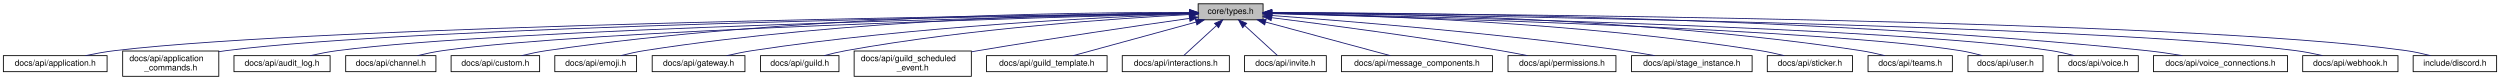
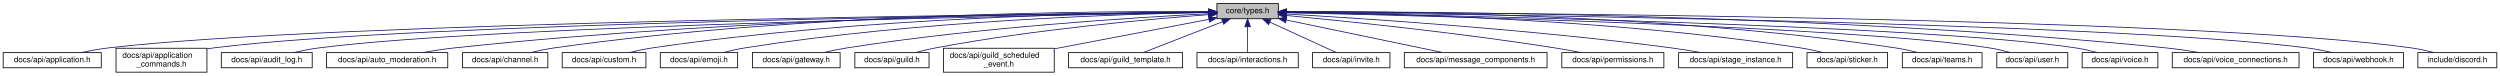
- <svg xmlns="http://www.w3.org/2000/svg" xmlns:xlink="http://www.w3.org/1999/xlink" width="2965pt" height="95pt" viewBox="0.00 0.00 2965.00 95.00">
+ <svg xmlns="http://www.w3.org/2000/svg" xmlns:xlink="http://www.w3.org/1999/xlink" width="3135pt" height="95pt" viewBox="0.00 0.00 3135.00 95.00">
  <g id="graph0" class="graph" transform="scale(1 1) rotate(0) translate(4 91)">
    <g id="node1" class="node">
      <g id="a_node1">
        <a xlink:title=" ">
-           <polygon fill="#bfbfbf" stroke="black" points="1417,-67.5 1417,-86.5 1494,-86.5 1494,-67.5 1417,-67.5" />
-           <text text-anchor="middle" x="1455.5" y="-74.5" font-family="Helvetica,sans-Serif" font-size="10.00">core/types.h</text>
+           <polygon fill="#bfbfbf" stroke="black" points="1522,-67.5 1522,-86.5 1599,-86.5 1599,-67.5 1522,-67.5" />
+           <text text-anchor="middle" x="1560.5" y="-74.5" font-family="Helvetica,sans-Serif" font-size="10.00">core/types.h</text>
        </a>
      </g>
    </g>
    <g id="node2" class="node">
      <g id="a_node2">
        <a xlink:href="application_8h.html" target="_top" xlink:title="Generated code.">
          <polygon fill="none" stroke="black" points="0,-6 0,-25 123,-25 123,-6 0,-6" />
          <text text-anchor="middle" x="61.5" y="-13" font-family="Helvetica,sans-Serif" font-size="10.00">docs/api/application.h</text>
        </a>
      </g>
    </g>
    <g id="edge1" class="edge">
-       <path fill="none" stroke="midnightblue" d="M1406.52,-75.43C1198.4,-72.85 386.41,-61.03 132.5,-31 121.01,-29.64 108.6,-27.39 97.43,-25.05" />
-       <polygon fill="midnightblue" stroke="midnightblue" points="1406.78,-78.94 1416.83,-75.56 1406.87,-71.94 1406.78,-78.94" />
+       <path fill="none" stroke="midnightblue" d="M1511.59,-75.58C1293.48,-73.51 408.22,-63.26 132.5,-31 121,-29.65 108.6,-27.4 97.43,-25.07" />
+       <polygon fill="midnightblue" stroke="midnightblue" points="1511.73,-79.08 1521.76,-75.67 1511.8,-72.08 1511.73,-79.08" />
    </g>
    <g id="node3" class="node">
      <g id="a_node3">
        <a xlink:href="application__commands_8h.html" target="_top" xlink:title="Generated code.">
          <polygon fill="none" stroke="black" points="141.5,-0.5 141.5,-30.5 255.5,-30.5 255.5,-0.5 141.5,-0.5" />
          <text text-anchor="start" x="149.5" y="-18.5" font-family="Helvetica,sans-Serif" font-size="10.00">docs/api/application</text>
          <text text-anchor="middle" x="198.5" y="-7.5" font-family="Helvetica,sans-Serif" font-size="10.00">_commands.h</text>
        </a>
      </g>
    </g>
    <g id="edge2" class="edge">
-       <path fill="none" stroke="midnightblue" d="M1406.7,-75.32C1212.08,-72.42 490.98,-59.92 264.5,-31 261.59,-30.63 258.62,-30.19 255.63,-29.7" />
-       <polygon fill="midnightblue" stroke="midnightblue" points="1406.85,-78.82 1416.9,-75.47 1406.95,-71.82 1406.85,-78.82" />
+       <path fill="none" stroke="midnightblue" d="M1511.83,-75.49C1306.83,-73.17 512.73,-62.31 264.5,-31 261.59,-30.63 258.62,-30.2 255.63,-29.72" />
+       <polygon fill="midnightblue" stroke="midnightblue" points="1511.95,-78.99 1521.99,-75.61 1512.03,-71.99 1511.95,-78.99" />
    </g>
    <g id="node4" class="node">
      <g id="a_node4">
        <a xlink:href="docs_2api_2audit__log_8h.html" target="_top" xlink:title="Generated code.">
          <polygon fill="none" stroke="black" points="273.5,-6 273.5,-25 387.5,-25 387.5,-6 273.5,-6" />
          <text text-anchor="middle" x="330.5" y="-13" font-family="Helvetica,sans-Serif" font-size="10.00">docs/api/audit_log.h</text>
        </a>
      </g>
    </g>
    <g id="edge3" class="edge">
-       <path fill="none" stroke="midnightblue" d="M1406.57,-75.05C1225.8,-71.37 595.77,-56.92 396.5,-31 385.8,-29.61 374.26,-27.34 363.88,-25.01" />
-       <polygon fill="midnightblue" stroke="midnightblue" points="1406.76,-78.56 1416.83,-75.26 1406.9,-71.56 1406.76,-78.56" />
+       <path fill="none" stroke="midnightblue" d="M1511.85,-75.27C1320.25,-72.22 617.48,-59.32 396.5,-31 385.79,-29.63 374.26,-27.37 363.87,-25.04" />
+       <polygon fill="midnightblue" stroke="midnightblue" points="1511.85,-78.77 1521.9,-75.43 1511.96,-71.77 1511.85,-78.77" />
    </g>
    <g id="node5" class="node">
      <g id="a_node5">
-         <a xlink:href="docs_2api_2channel_8h.html" target="_top" xlink:title="Generated code.">
-           <polygon fill="none" stroke="black" points="406,-6 406,-25 513,-25 513,-6 406,-6" />
-           <text text-anchor="middle" x="459.5" y="-13" font-family="Helvetica,sans-Serif" font-size="10.00">docs/api/channel.h</text>
+         <a xlink:href="auto__moderation_8h.html" target="_top" xlink:title="Generated code.">
+           <polygon fill="none" stroke="black" points="405.5,-6 405.5,-25 557.5,-25 557.5,-6 405.5,-6" />
+           <text text-anchor="middle" x="481.5" y="-13" font-family="Helvetica,sans-Serif" font-size="10.00">docs/api/auto_moderation.h</text>
        </a>
      </g>
    </g>
    <g id="edge4" class="edge">
-       <path fill="none" stroke="midnightblue" d="M1406.39,-74.81C1239.49,-70.59 694.95,-55.26 521.5,-31 511.54,-29.61 500.82,-27.37 491.15,-25.07" />
-       <polygon fill="midnightblue" stroke="midnightblue" points="1406.74,-78.32 1416.82,-75.07 1406.92,-71.32 1406.74,-78.32" />
+       <path fill="none" stroke="midnightblue" d="M1511.69,-75.92C1367.01,-75.24 928.02,-69.87 566.5,-31 553.1,-29.56 538.62,-27.34 525.47,-25.07" />
+       <polygon fill="midnightblue" stroke="midnightblue" points="1511.98,-79.43 1521.99,-75.97 1512.01,-72.43 1511.98,-79.43" />
    </g>
    <g id="node6" class="node">
      <g id="a_node6">
-         <a xlink:href="custom_8h.html" target="_top" xlink:title="Generated code.">
-           <polygon fill="none" stroke="black" points="531,-6 531,-25 636,-25 636,-6 531,-6" />
-           <text text-anchor="middle" x="583.5" y="-13" font-family="Helvetica,sans-Serif" font-size="10.00">docs/api/custom.h</text>
+         <a xlink:href="docs_2api_2channel_8h.html" target="_top" xlink:title="Generated code.">
+           <polygon fill="none" stroke="black" points="576,-6 576,-25 683,-25 683,-6 576,-6" />
+           <text text-anchor="middle" x="629.5" y="-13" font-family="Helvetica,sans-Serif" font-size="10.00">docs/api/channel.h</text>
        </a>
      </g>
    </g>
    <g id="edge5" class="edge">
-       <path fill="none" stroke="midnightblue" d="M1406.7,-76.31C1280.14,-76.45 931.23,-72.7 644.5,-31 634.7,-29.57 624.16,-27.33 614.64,-25.03" />
-       <polygon fill="midnightblue" stroke="midnightblue" points="1406.85,-79.81 1416.84,-76.29 1406.84,-72.81 1406.85,-79.81" />
+       <path fill="none" stroke="midnightblue" d="M1511.48,-76.51C1378.71,-77.22 1001.33,-74.9 691.5,-31 681.54,-29.59 670.83,-27.35 661.15,-25.05" />
+       <polygon fill="midnightblue" stroke="midnightblue" points="1511.74,-80 1521.72,-76.44 1511.7,-73 1511.74,-80" />
    </g>
    <g id="node7" class="node">
      <g id="a_node7">
-         <a xlink:href="docs_2api_2emoji_8h.html" target="_top" xlink:title="Generated code.">
-           <polygon fill="none" stroke="black" points="654,-6 654,-25 751,-25 751,-6 654,-6" />
-           <text text-anchor="middle" x="702.5" y="-13" font-family="Helvetica,sans-Serif" font-size="10.00">docs/api/emoji.h</text>
+         <a xlink:href="custom_8h.html" target="_top" xlink:title="Generated code.">
+           <polygon fill="none" stroke="black" points="701,-6 701,-25 806,-25 806,-6 701,-6" />
+           <text text-anchor="middle" x="753.5" y="-13" font-family="Helvetica,sans-Serif" font-size="10.00">docs/api/custom.h</text>
        </a>
      </g>
    </g>
    <g id="edge6" class="edge">
-       <path fill="none" stroke="midnightblue" d="M1406.67,-75.85C1292.76,-74.86 1000.89,-68.52 760.5,-31 751.27,-29.56 741.36,-27.34 732.39,-25.07" />
-       <polygon fill="midnightblue" stroke="midnightblue" points="1406.78,-79.35 1416.81,-75.93 1406.84,-72.35 1406.78,-79.35" />
+       <path fill="none" stroke="midnightblue" d="M1511.53,-75.97C1391.84,-75.26 1075.21,-69.55 814.5,-31 804.7,-29.55 794.16,-27.3 784.64,-25" />
+       <polygon fill="midnightblue" stroke="midnightblue" points="1511.8,-79.47 1521.82,-76.02 1511.84,-72.47 1511.8,-79.47" />
    </g>
    <g id="node8" class="node">
      <g id="a_node8">
-         <a xlink:href="docs_2api_2gateway_8h.html" target="_top" xlink:title="Generated code.">
-           <polygon fill="none" stroke="black" points="769.5,-6 769.5,-25 879.5,-25 879.5,-6 769.5,-6" />
-           <text text-anchor="middle" x="824.5" y="-13" font-family="Helvetica,sans-Serif" font-size="10.00">docs/api/gateway.h</text>
+         <a xlink:href="docs_2api_2emoji_8h.html" target="_top" xlink:title="Generated code.">
+           <polygon fill="none" stroke="black" points="824,-6 824,-25 921,-25 921,-6 824,-6" />
+           <text text-anchor="middle" x="872.5" y="-13" font-family="Helvetica,sans-Serif" font-size="10.00">docs/api/emoji.h</text>
        </a>
      </g>
    </g>
    <g id="edge7" class="edge">
-       <path fill="none" stroke="midnightblue" d="M1406.53,-74.48C1307.96,-70.9 1078.77,-59.95 888.5,-31 878.48,-29.47 867.69,-27.26 857.88,-25.01" />
-       <polygon fill="midnightblue" stroke="midnightblue" points="1406.66,-77.99 1416.78,-74.84 1406.91,-70.99 1406.66,-77.99" />
+       <path fill="none" stroke="midnightblue" d="M1511.79,-75.39C1405.55,-73.45 1145.33,-65.26 930.5,-31 921.28,-29.53 911.37,-27.3 902.4,-25.03" />
+       <polygon fill="midnightblue" stroke="midnightblue" points="1511.82,-78.9 1521.88,-75.57 1511.94,-71.9 1511.82,-78.9" />
    </g>
    <g id="node9" class="node">
      <g id="a_node9">
-         <a xlink:href="docs_2api_2guild_8h.html" target="_top" xlink:title="Generated code.">
-           <polygon fill="none" stroke="black" points="898,-6 898,-25 991,-25 991,-6 898,-6" />
-           <text text-anchor="middle" x="944.5" y="-13" font-family="Helvetica,sans-Serif" font-size="10.00">docs/api/guild.h</text>
+         <a xlink:href="docs_2api_2gateway_8h.html" target="_top" xlink:title="Generated code.">
+           <polygon fill="none" stroke="black" points="939.5,-6 939.5,-25 1049.5,-25 1049.5,-6 939.5,-6" />
+           <text text-anchor="middle" x="994.5" y="-13" font-family="Helvetica,sans-Serif" font-size="10.00">docs/api/gateway.h</text>
        </a>
      </g>
    </g>
    <g id="edge8" class="edge">
-       <path fill="none" stroke="midnightblue" d="M1406.79,-73.75C1323,-69.3 1146.43,-57.44 999.5,-31 990.95,-29.46 981.78,-27.27 973.42,-25.05" />
-       <polygon fill="midnightblue" stroke="midnightblue" points="1406.61,-77.24 1416.78,-74.26 1406.97,-70.25 1406.61,-77.24" />
+       <path fill="none" stroke="midnightblue" d="M1511.69,-73.79C1421.66,-69.24 1223.55,-56.98 1058.5,-31 1048.6,-29.44 1037.94,-27.24 1028.22,-25.02" />
+       <polygon fill="midnightblue" stroke="midnightblue" points="1511.71,-77.3 1521.87,-74.3 1512.05,-70.3 1511.71,-77.3" />
    </g>
    <g id="node10" class="node">
      <g id="a_node10">
-         <a xlink:href="guild__scheduled__event_8h.html" target="_top" xlink:title="Generated code.">
-           <polygon fill="none" stroke="black" points="1009,-0.5 1009,-30.5 1148,-30.5 1148,-0.5 1009,-0.5" />
-           <text text-anchor="start" x="1017" y="-18.5" font-family="Helvetica,sans-Serif" font-size="10.00">docs/api/guild_scheduled</text>
-           <text text-anchor="middle" x="1078.5" y="-7.5" font-family="Helvetica,sans-Serif" font-size="10.00">_event.h</text>
+         <a xlink:href="docs_2api_2guild_8h.html" target="_top" xlink:title="Generated code.">
+           <polygon fill="none" stroke="black" points="1068,-6 1068,-25 1161,-25 1161,-6 1068,-6" />
+           <text text-anchor="middle" x="1114.5" y="-13" font-family="Helvetica,sans-Serif" font-size="10.00">docs/api/guild.h</text>
        </a>
      </g>
    </g>
    <g id="edge9" class="edge">
-       <path fill="none" stroke="midnightblue" d="M1406.53,-69.16C1347.24,-60.75 1244.4,-45.78 1156.5,-31 1153.78,-30.54 1151.02,-30.07 1148.22,-29.58" />
-       <polygon fill="midnightblue" stroke="midnightblue" points="1406.34,-72.66 1416.73,-70.6 1407.32,-65.73 1406.34,-72.66" />
+       <path fill="none" stroke="midnightblue" d="M1511.94,-72.66C1437.69,-67.04 1291.67,-54.01 1169.5,-31 1161.06,-29.41 1152,-27.23 1143.72,-25.04" />
+       <polygon fill="midnightblue" stroke="midnightblue" points="1511.7,-76.15 1521.93,-73.4 1512.22,-69.17 1511.7,-76.15" />
    </g>
    <g id="node11" class="node">
      <g id="a_node11">
-         <a xlink:href="docs_2api_2guild__template_8h.html" target="_top" xlink:title="Generated code.">
-           <polygon fill="none" stroke="black" points="1166,-6 1166,-25 1309,-25 1309,-6 1166,-6" />
-           <text text-anchor="middle" x="1237.5" y="-13" font-family="Helvetica,sans-Serif" font-size="10.00">docs/api/guild_template.h</text>
+         <a xlink:href="guild__scheduled__event_8h.html" target="_top" xlink:title="Generated code.">
+           <polygon fill="none" stroke="black" points="1179,-0.5 1179,-30.5 1318,-30.5 1318,-0.5 1179,-0.5" />
+           <text text-anchor="start" x="1187" y="-18.5" font-family="Helvetica,sans-Serif" font-size="10.00">docs/api/guild_scheduled</text>
+           <text text-anchor="middle" x="1248.5" y="-7.5" font-family="Helvetica,sans-Serif" font-size="10.00">_event.h</text>
        </a>
      </g>
    </g>
    <g id="edge10" class="edge">
-       <path fill="none" stroke="midnightblue" d="M1414.55,-64.82C1372.2,-53.26 1307.02,-35.47 1268.68,-25.01" />
-       <polygon fill="midnightblue" stroke="midnightblue" points="1413.7,-68.22 1424.27,-67.48 1415.54,-61.47 1413.7,-68.22" />
+       <path fill="none" stroke="midnightblue" d="M1511.96,-66.74C1459.98,-56.83 1377.02,-41.01 1318.09,-29.77" />
+       <polygon fill="midnightblue" stroke="midnightblue" points="1511.45,-70.21 1521.93,-68.64 1512.76,-63.33 1511.45,-70.21" />
    </g>
    <g id="node12" class="node">
      <g id="a_node12">
-         <a xlink:href="interactions_8h.html" target="_top" xlink:title="Generated code.">
-           <polygon fill="none" stroke="black" points="1327,-6 1327,-25 1454,-25 1454,-6 1327,-6" />
-           <text text-anchor="middle" x="1390.5" y="-13" font-family="Helvetica,sans-Serif" font-size="10.00">docs/api/interactions.h</text>
+         <a xlink:href="docs_2api_2guild__template_8h.html" target="_top" xlink:title="Generated code.">
+           <polygon fill="none" stroke="black" points="1336,-6 1336,-25 1479,-25 1479,-6 1336,-6" />
+           <text text-anchor="middle" x="1407.5" y="-13" font-family="Helvetica,sans-Serif" font-size="10.00">docs/api/guild_template.h</text>
        </a>
      </g>
    </g>
    <g id="edge11" class="edge">
-       <path fill="none" stroke="midnightblue" d="M1438.73,-60.65C1426.34,-49.31 1409.92,-34.28 1399.8,-25.01" />
-       <polygon fill="midnightblue" stroke="midnightblue" points="1436.45,-63.3 1446.19,-67.48 1441.17,-58.14 1436.45,-63.3" />
+       <path fill="none" stroke="midnightblue" d="M1529.08,-63.78C1499.35,-52.22 1455.49,-35.16 1429.38,-25.01" />
+       <polygon fill="midnightblue" stroke="midnightblue" points="1527.99,-67.11 1538.58,-67.48 1530.53,-60.59 1527.99,-67.11" />
    </g>
    <g id="node13" class="node">
      <g id="a_node13">
-         <a xlink:href="docs_2api_2invite_8h.html" target="_top" xlink:title="Generated code.">
-           <polygon fill="none" stroke="black" points="1472,-6 1472,-25 1569,-25 1569,-6 1472,-6" />
-           <text text-anchor="middle" x="1520.5" y="-13" font-family="Helvetica,sans-Serif" font-size="10.00">docs/api/invite.h</text>
+         <a xlink:href="interactions_8h.html" target="_top" xlink:title="Generated code.">
+           <polygon fill="none" stroke="black" points="1497,-6 1497,-25 1624,-25 1624,-6 1497,-6" />
+           <text text-anchor="middle" x="1560.5" y="-13" font-family="Helvetica,sans-Serif" font-size="10.00">docs/api/interactions.h</text>
        </a>
      </g>
    </g>
    <g id="edge12" class="edge">
-       <path fill="none" stroke="midnightblue" d="M1472.27,-60.65C1484.66,-49.31 1501.08,-34.28 1511.2,-25.01" />
-       <polygon fill="midnightblue" stroke="midnightblue" points="1469.83,-58.14 1464.81,-67.48 1474.55,-63.3 1469.83,-58.14" />
+       <path fill="none" stroke="midnightblue" d="M1560.5,-57.32C1560.5,-46.5 1560.5,-33.4 1560.5,-25.01" />
+       <polygon fill="midnightblue" stroke="midnightblue" points="1557,-57.48 1560.5,-67.48 1564,-57.48 1557,-57.48" />
    </g>
    <g id="node14" class="node">
      <g id="a_node14">
-         <a xlink:href="message__components_8h.html" target="_top" xlink:title="Generated code.">
-           <polygon fill="none" stroke="black" points="1587,-6 1587,-25 1766,-25 1766,-6 1587,-6" />
-           <text text-anchor="middle" x="1676.5" y="-13" font-family="Helvetica,sans-Serif" font-size="10.00">docs/api/message_components.h</text>
+         <a xlink:href="docs_2api_2invite_8h.html" target="_top" xlink:title="Generated code.">
+           <polygon fill="none" stroke="black" points="1642,-6 1642,-25 1739,-25 1739,-6 1642,-6" />
+           <text text-anchor="middle" x="1690.5" y="-13" font-family="Helvetica,sans-Serif" font-size="10.00">docs/api/invite.h</text>
        </a>
      </g>
    </g>
    <g id="edge13" class="edge">
-       <path fill="none" stroke="midnightblue" d="M1497.02,-64.82C1539.95,-53.26 1606.03,-35.47 1644.89,-25.01" />
-       <polygon fill="midnightblue" stroke="midnightblue" points="1495.91,-61.5 1487.16,-67.48 1497.73,-68.25 1495.91,-61.5" />
+       <path fill="none" stroke="midnightblue" d="M1588.52,-63.17C1613.75,-51.63 1650.11,-34.99 1671.91,-25.01" />
+       <polygon fill="midnightblue" stroke="midnightblue" points="1586.76,-60.13 1579.13,-67.48 1589.68,-66.5 1586.76,-60.13" />
    </g>
    <g id="node15" class="node">
      <g id="a_node15">
-         <a xlink:href="permissions_8h.html" target="_top" xlink:title="Generated code.">
-           <polygon fill="none" stroke="black" points="1784.5,-6 1784.5,-25 1912.5,-25 1912.5,-6 1784.5,-6" />
-           <text text-anchor="middle" x="1848.5" y="-13" font-family="Helvetica,sans-Serif" font-size="10.00">docs/api/permissions.h</text>
+         <a xlink:href="message__components_8h.html" target="_top" xlink:title="Generated code.">
+           <polygon fill="none" stroke="black" points="1757,-6 1757,-25 1936,-25 1936,-6 1757,-6" />
+           <text text-anchor="middle" x="1846.5" y="-13" font-family="Helvetica,sans-Serif" font-size="10.00">docs/api/message_components.h</text>
        </a>
      </g>
    </g>
    <g id="edge14" class="edge">
-       <path fill="none" stroke="midnightblue" d="M1504.04,-70.04C1566.86,-62.13 1679.61,-47.25 1775.5,-31 1785.95,-29.23 1797.19,-27.11 1807.65,-25.04" />
-       <polygon fill="midnightblue" stroke="midnightblue" points="1503.52,-66.58 1494.03,-71.29 1504.39,-73.52 1503.52,-66.58" />
+       <path fill="none" stroke="midnightblue" d="M1608.96,-65.92C1664.14,-54.44 1753.35,-35.88 1805.31,-25.07" />
+       <polygon fill="midnightblue" stroke="midnightblue" points="1608.15,-62.51 1599.07,-67.98 1609.57,-69.37 1608.15,-62.51" />
    </g>
    <g id="node16" class="node">
      <g id="a_node16">
-         <a xlink:href="stage__instance_8h.html" target="_top" xlink:title="Generated code.">
-           <polygon fill="none" stroke="black" points="1931,-6 1931,-25 2074,-25 2074,-6 1931,-6" />
-           <text text-anchor="middle" x="2002.5" y="-13" font-family="Helvetica,sans-Serif" font-size="10.00">docs/api/stage_instance.h</text>
+         <a xlink:href="permissions_8h.html" target="_top" xlink:title="Generated code.">
+           <polygon fill="none" stroke="black" points="1954.5,-6 1954.5,-25 2082.5,-25 2082.5,-6 1954.5,-6" />
+           <text text-anchor="middle" x="2018.5" y="-13" font-family="Helvetica,sans-Serif" font-size="10.00">docs/api/permissions.h</text>
        </a>
      </g>
    </g>
    <g id="edge15" class="edge">
-       <path fill="none" stroke="midnightblue" d="M1504.42,-72.58C1589.47,-66.35 1770,-51.84 1921.5,-31 1933.53,-29.35 1946.5,-27.19 1958.46,-25.05" />
-       <polygon fill="midnightblue" stroke="midnightblue" points="1504.01,-69.11 1494.29,-73.32 1504.51,-76.09 1504.01,-69.11" />
+       <path fill="none" stroke="midnightblue" d="M1609.47,-71.54C1682.77,-64.58 1825.27,-49.94 1945.5,-31 1956.22,-29.31 1967.77,-27.17 1978.44,-25.05" />
+       <polygon fill="midnightblue" stroke="midnightblue" points="1608.79,-68.09 1599.16,-72.51 1609.45,-75.06 1608.79,-68.09" />
    </g>
    <g id="node17" class="node">
      <g id="a_node17">
-         <a xlink:href="sticker_8h.html" target="_top" xlink:title="Generated code.">
-           <polygon fill="none" stroke="black" points="2092,-6 2092,-25 2193,-25 2193,-6 2092,-6" />
-           <text text-anchor="middle" x="2142.5" y="-13" font-family="Helvetica,sans-Serif" font-size="10.00">docs/api/sticker.h</text>
+         <a xlink:href="stage__instance_8h.html" target="_top" xlink:title="Generated code.">
+           <polygon fill="none" stroke="black" points="2101,-6 2101,-25 2244,-25 2244,-6 2101,-6" />
+           <text text-anchor="middle" x="2172.5" y="-13" font-family="Helvetica,sans-Serif" font-size="10.00">docs/api/stage_instance.h</text>
        </a>
      </g>
    </g>
    <g id="edge16" class="edge">
-       <path fill="none" stroke="midnightblue" d="M1504.43,-75.31C1610.56,-73.19 1869.54,-64.71 2083.5,-31 2092.88,-29.52 2102.95,-27.29 2112.08,-25.02" />
-       <polygon fill="midnightblue" stroke="midnightblue" points="1504.28,-71.81 1494.35,-75.5 1504.41,-78.81 1504.28,-71.81" />
+       <path fill="none" stroke="midnightblue" d="M1609.31,-73.38C1703.06,-68.01 1914.67,-54.27 2091.5,-31 2103.68,-29.4 2116.82,-27.23 2128.9,-25.07" />
+       <polygon fill="midnightblue" stroke="midnightblue" points="1609.06,-69.89 1599.28,-73.95 1609.46,-76.88 1609.06,-69.89" />
    </g>
    <g id="node18" class="node">
      <g id="a_node18">
-         <a xlink:href="teams_8h.html" target="_top" xlink:title="Generated code.">
-           <polygon fill="none" stroke="black" points="2211.5,-6 2211.5,-25 2311.5,-25 2311.5,-6 2211.5,-6" />
-           <text text-anchor="middle" x="2261.5" y="-13" font-family="Helvetica,sans-Serif" font-size="10.00">docs/api/teams.h</text>
+         <a xlink:href="sticker_8h.html" target="_top" xlink:title="Generated code.">
+           <polygon fill="none" stroke="black" points="2262,-6 2262,-25 2363,-25 2363,-6 2262,-6" />
+           <text text-anchor="middle" x="2312.5" y="-13" font-family="Helvetica,sans-Serif" font-size="10.00">docs/api/sticker.h</text>
        </a>
      </g>
    </g>
    <g id="edge17" class="edge">
-       <path fill="none" stroke="midnightblue" d="M1504.55,-76.1C1624.44,-75.68 1941.59,-70.59 2202.5,-31 2211.99,-29.56 2222.19,-27.31 2231.39,-25.01" />
-       <polygon fill="midnightblue" stroke="midnightblue" points="1504.24,-72.6 1494.25,-76.13 1504.25,-79.6 1504.24,-72.6" />
+       <path fill="none" stroke="midnightblue" d="M1609.18,-75.78C1722.74,-74.62 2013.73,-67.95 2253.5,-31 2262.88,-29.55 2272.96,-27.33 2282.08,-25.06" />
+       <polygon fill="midnightblue" stroke="midnightblue" points="1609.04,-72.28 1599.07,-75.87 1609.1,-79.28 1609.04,-72.28" />
    </g>
    <g id="node19" class="node">
      <g id="a_node19">
-         <a xlink:href="docs_2api_2user_8h.html" target="_top" xlink:title="Generated code.">
-           <polygon fill="none" stroke="black" points="2330,-6 2330,-25 2419,-25 2419,-6 2330,-6" />
-           <text text-anchor="middle" x="2374.5" y="-13" font-family="Helvetica,sans-Serif" font-size="10.00">docs/api/user.h</text>
+         <a xlink:href="teams_8h.html" target="_top" xlink:title="Generated code.">
+           <polygon fill="none" stroke="black" points="2381.5,-6 2381.5,-25 2481.5,-25 2481.5,-6 2381.5,-6" />
+           <text text-anchor="middle" x="2431.5" y="-13" font-family="Helvetica,sans-Serif" font-size="10.00">docs/api/teams.h</text>
        </a>
      </g>
    </g>
    <g id="edge18" class="edge">
-       <path fill="none" stroke="midnightblue" d="M1504.7,-74.8C1663.52,-70.72 2161.52,-56.19 2320.5,-31 2329.32,-29.6 2338.78,-27.34 2347.27,-25.01" />
-       <polygon fill="midnightblue" stroke="midnightblue" points="1504.2,-71.31 1494.29,-75.07 1504.38,-78.31 1504.2,-71.31" />
+       <path fill="none" stroke="midnightblue" d="M1609.38,-76.44C1736.14,-76.9 2085.57,-73.83 2372.5,-31 2381.99,-29.58 2392.19,-27.34 2401.4,-25.04" />
+       <polygon fill="midnightblue" stroke="midnightblue" points="1609.24,-72.94 1599.22,-76.39 1609.2,-79.94 1609.24,-72.94" />
    </g>
    <g id="node20" class="node">
      <g id="a_node20">
-         <a xlink:href="docs_2api_2voice_8h.html" target="_top" xlink:title="Generated code.">
-           <polygon fill="none" stroke="black" points="2437,-6 2437,-25 2532,-25 2532,-6 2437,-6" />
-           <text text-anchor="middle" x="2484.5" y="-13" font-family="Helvetica,sans-Serif" font-size="10.00">docs/api/voice.h</text>
+         <a xlink:href="docs_2api_2user_8h.html" target="_top" xlink:title="Generated code.">
+           <polygon fill="none" stroke="black" points="2500,-6 2500,-25 2589,-25 2589,-6 2500,-6" />
+           <text text-anchor="middle" x="2544.5" y="-13" font-family="Helvetica,sans-Serif" font-size="10.00">docs/api/user.h</text>
        </a>
      </g>
    </g>
    <g id="edge19" class="edge">
-       <path fill="none" stroke="midnightblue" d="M1504.41,-75.08C1675.62,-71.64 2247.32,-58.34 2428.5,-31 2437.64,-29.62 2447.44,-27.36 2456.25,-25.03" />
-       <polygon fill="midnightblue" stroke="midnightblue" points="1504.12,-71.58 1494.19,-75.28 1504.26,-78.58 1504.12,-71.58" />
+       <path fill="none" stroke="midnightblue" d="M1609.43,-75.01C1775.71,-71.45 2318.21,-57.98 2490.5,-31 2499.32,-29.62 2508.78,-27.36 2517.27,-25.03" />
+       <polygon fill="midnightblue" stroke="midnightblue" points="1608.96,-71.52 1599.03,-75.23 1609.11,-78.52 1608.96,-71.52" />
    </g>
    <g id="node21" class="node">
      <g id="a_node21">
-         <a xlink:href="voice__connections_8h.html" target="_top" xlink:title="Generated code.">
-           <polygon fill="none" stroke="black" points="2550,-6 2550,-25 2709,-25 2709,-6 2550,-6" />
-           <text text-anchor="middle" x="2629.5" y="-13" font-family="Helvetica,sans-Serif" font-size="10.00">docs/api/voice_connections.h</text>
+         <a xlink:href="docs_2api_2voice_8h.html" target="_top" xlink:title="Generated code.">
+           <polygon fill="none" stroke="black" points="2607,-6 2607,-25 2702,-25 2702,-6 2607,-6" />
+           <text text-anchor="middle" x="2654.5" y="-13" font-family="Helvetica,sans-Serif" font-size="10.00">docs/api/voice.h</text>
        </a>
      </g>
    </g>
    <g id="edge20" class="edge">
-       <path fill="none" stroke="midnightblue" d="M1504.11,-76.09C1657.13,-75.94 2142.39,-72 2541.5,-31 2555.52,-29.56 2570.69,-27.31 2584.42,-25.01" />
-       <polygon fill="midnightblue" stroke="midnightblue" points="1504.09,-72.59 1494.1,-76.1 1504.1,-79.59 1504.09,-72.59" />
+       <path fill="none" stroke="midnightblue" d="M1609.39,-75.24C1787.88,-72.26 2404.02,-60.06 2598.5,-31 2607.64,-29.63 2617.44,-27.38 2626.25,-25.05" />
+       <polygon fill="midnightblue" stroke="midnightblue" points="1609.19,-71.74 1599.25,-75.41 1609.31,-78.74 1609.19,-71.74" />
    </g>
    <g id="node22" class="node">
      <g id="a_node22">
-         <a xlink:href="docs_2api_2webhook_8h.html" target="_top" xlink:title="Generated code.">
-           <polygon fill="none" stroke="black" points="2727,-6 2727,-25 2840,-25 2840,-6 2727,-6" />
-           <text text-anchor="middle" x="2783.5" y="-13" font-family="Helvetica,sans-Serif" font-size="10.00">docs/api/webhook.h</text>
+         <a xlink:href="voice__connections_8h.html" target="_top" xlink:title="Generated code.">
+           <polygon fill="none" stroke="black" points="2720,-6 2720,-25 2879,-25 2879,-6 2720,-6" />
+           <text text-anchor="middle" x="2799.5" y="-13" font-family="Helvetica,sans-Serif" font-size="10.00">docs/api/voice_connections.h</text>
        </a>
      </g>
    </g>
    <g id="edge21" class="edge">
-       <path fill="none" stroke="midnightblue" d="M1504.26,-75.46C1706.15,-73.05 2477.18,-61.95 2718.5,-31 2729.05,-29.65 2740.41,-27.39 2750.64,-25.06" />
-       <polygon fill="midnightblue" stroke="midnightblue" points="1504.21,-71.96 1494.25,-75.58 1504.29,-78.96 1504.21,-71.96" />
+       <path fill="none" stroke="midnightblue" d="M1609.53,-76.26C1768.87,-76.62 2286.3,-74.17 2711.5,-31 2725.52,-29.58 2740.69,-27.33 2754.42,-25.03" />
+       <polygon fill="midnightblue" stroke="midnightblue" points="1609.13,-72.76 1599.12,-76.23 1609.11,-79.76 1609.13,-72.76" />
    </g>
    <g id="node23" class="node">
      <g id="a_node23">
+         <a xlink:href="docs_2api_2webhook_8h.html" target="_top" xlink:title="Generated code.">
+           <polygon fill="none" stroke="black" points="2897,-6 2897,-25 3010,-25 3010,-6 2897,-6" />
+           <text text-anchor="middle" x="2953.5" y="-13" font-family="Helvetica,sans-Serif" font-size="10.00">docs/api/webhook.h</text>
+         </a>
+       </g>
+     </g>
+     <g id="edge22" class="edge">
+       <path fill="none" stroke="midnightblue" d="M1609.02,-75.56C1816.93,-73.5 2633.64,-63.46 2888.5,-31 2899.05,-29.66 2910.41,-27.41 2920.64,-25.07" />
+       <polygon fill="midnightblue" stroke="midnightblue" points="1608.98,-72.06 1599.02,-75.66 1609.05,-79.06 1608.98,-72.06" />
+     </g>
+     <g id="node24" class="node">
+       <g id="a_node24">
        <a xlink:href="discord_8h.html" target="_top" xlink:title="Public functions and datatypes.">
-           <polygon fill="none" stroke="black" points="2858,-6 2858,-25 2957,-25 2957,-6 2858,-6" />
-           <text text-anchor="middle" x="2907.5" y="-13" font-family="Helvetica,sans-Serif" font-size="10.00">include/discord.h</text>
-         </a>
-       </g>
-     </g>
-     <g id="edge22" class="edge">
-       <path fill="none" stroke="midnightblue" d="M1504.34,-75.82C1719.2,-74.79 2581.55,-68.38 2849.5,-31 2859.06,-29.67 2869.33,-27.39 2878.53,-25.03" />
-       <polygon fill="midnightblue" stroke="midnightblue" points="1504.29,-72.32 1494.31,-75.86 1504.33,-79.32 1504.29,-72.32" />
+           <polygon fill="none" stroke="black" points="3028,-6 3028,-25 3127,-25 3127,-6 3028,-6" />
+           <text text-anchor="middle" x="3077.5" y="-13" font-family="Helvetica,sans-Serif" font-size="10.00">include/discord.h</text>
+         </a>
+       </g>
+     </g>
+     <g id="edge23" class="edge">
+       <path fill="none" stroke="midnightblue" d="M1609.41,-75.9C1830.52,-75.22 2738.11,-70.05 3019.5,-31 3029.06,-29.67 3039.33,-27.4 3048.53,-25.04" />
+       <polygon fill="midnightblue" stroke="midnightblue" points="1609.09,-72.4 1599.1,-75.93 1609.11,-79.4 1609.09,-72.4" />
    </g>
  </g>
</svg>
